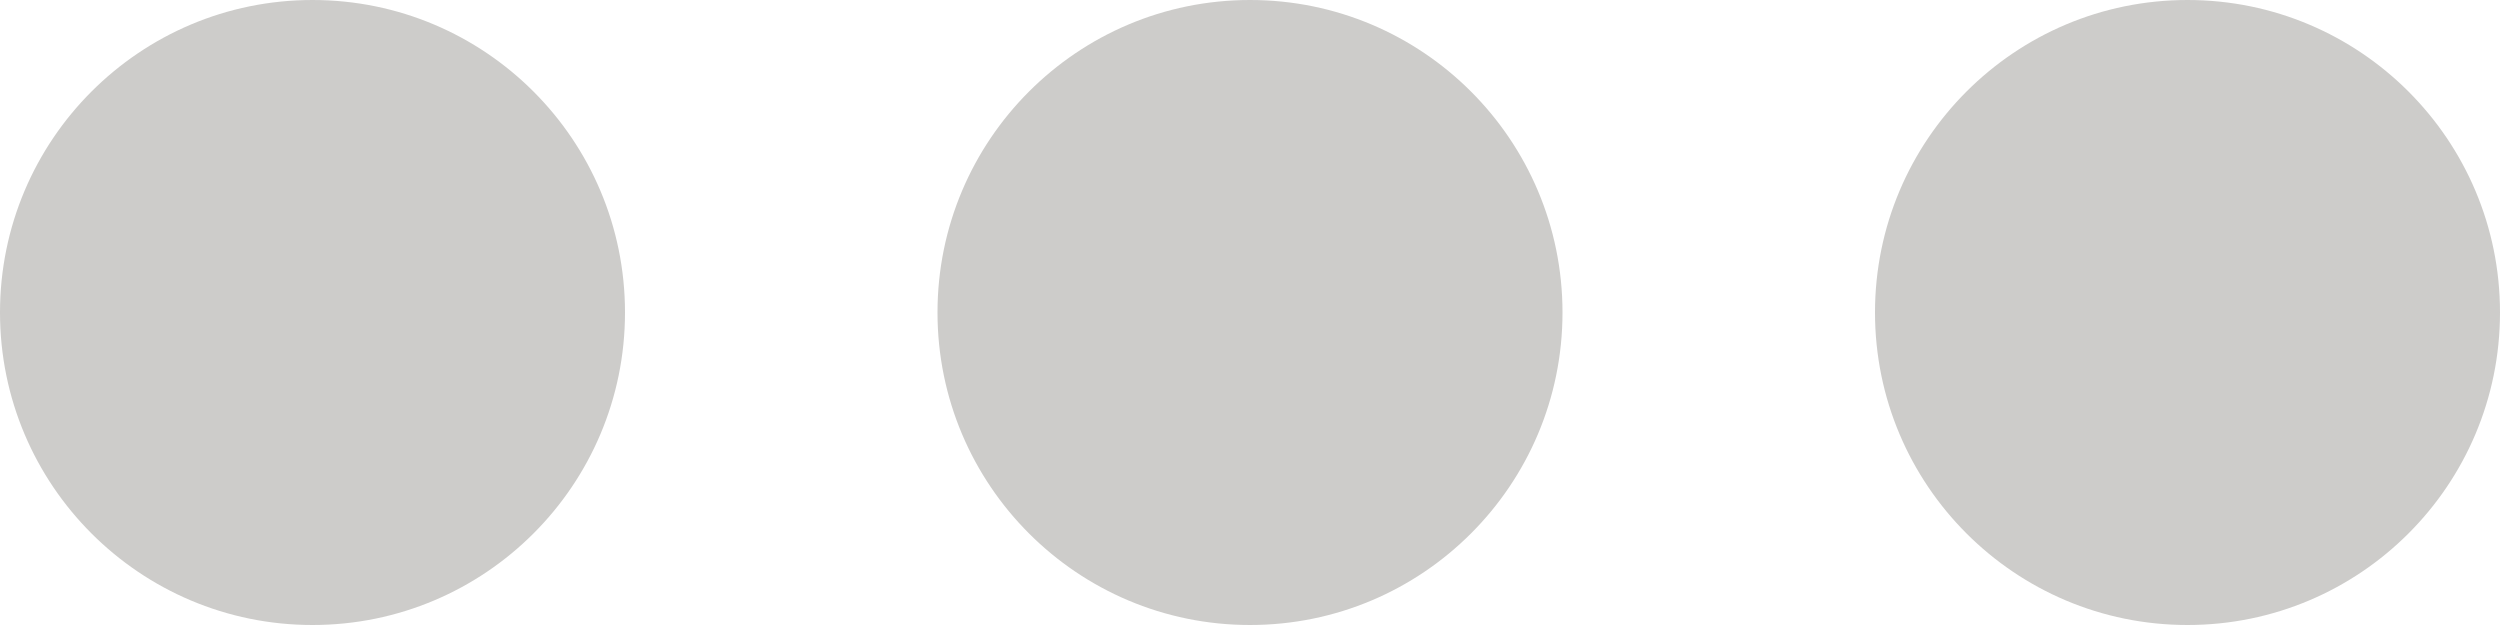
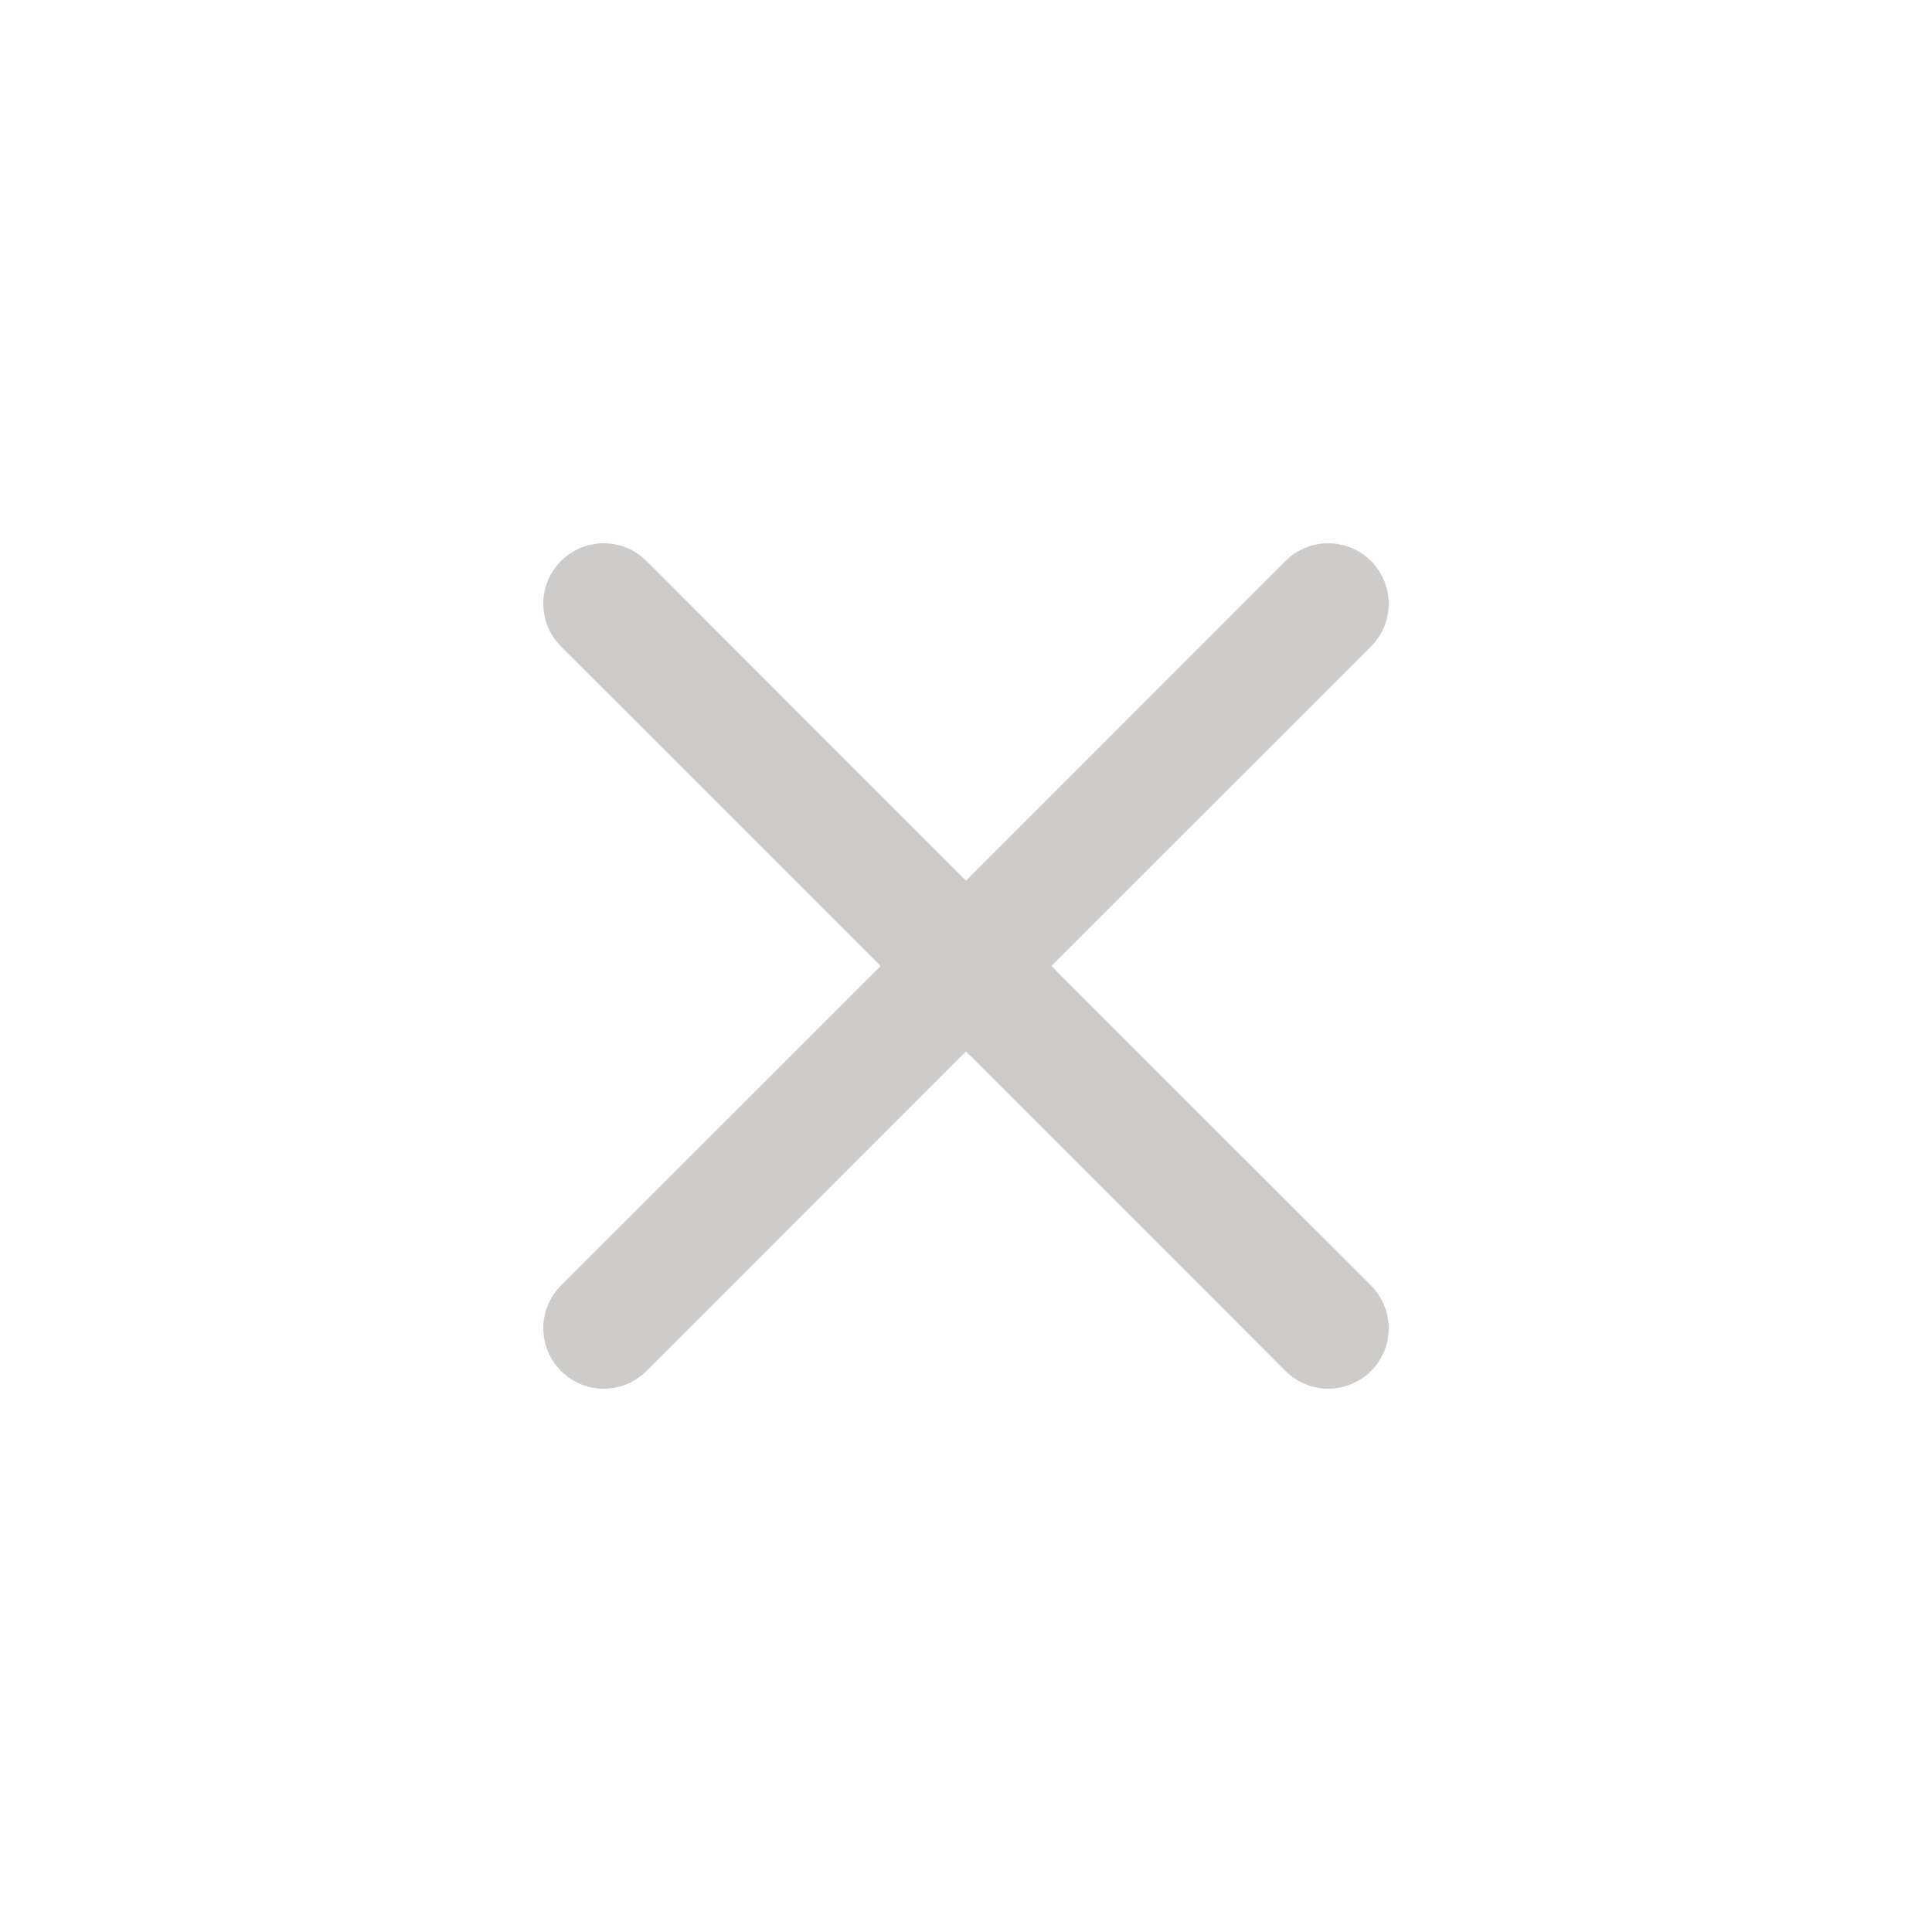
- <svg xmlns="http://www.w3.org/2000/svg" width="24" height="6" viewBox="0 0 24 6" fill="none">
-   <path fill-rule="evenodd" clip-rule="evenodd" d="M3 6C4.657 6 6 4.657 6 3C6 1.343 4.657 0 3 0C1.343 0 0 1.343 0 3C0 4.657 1.343 6 3 6ZM12 6C13.657 6 15 4.657 15 3C15 1.343 13.657 0 12 0C10.343 0 9 1.343 9 3C9 4.657 10.343 6 12 6ZM24 3C24 4.657 22.657 6 21 6C19.343 6 18 4.657 18 3C18 1.343 19.343 0 21 0C22.657 0 24 1.343 24 3Z" fill="#CDCCCA" />
+ <svg xmlns="http://www.w3.org/2000/svg" width="16" height="16" fill="currentColor" class="bi bi-x" viewBox="0 0 16 16">
+   <path d="M4.646 4.646a.5.5 0 0 1 .708 0L8 7.293l2.646-2.647a.5.5 0 0 1 .708.708L8.707 8l2.647 2.646a.5.5 0 0 1-.708.708L8 8.707l-2.646 2.647a.5.5 0 0 1-.708-.708L7.293 8 4.646 5.354a.5.5 0 0 1 0-.708z" fill="#CDCCCA" />
</svg>
